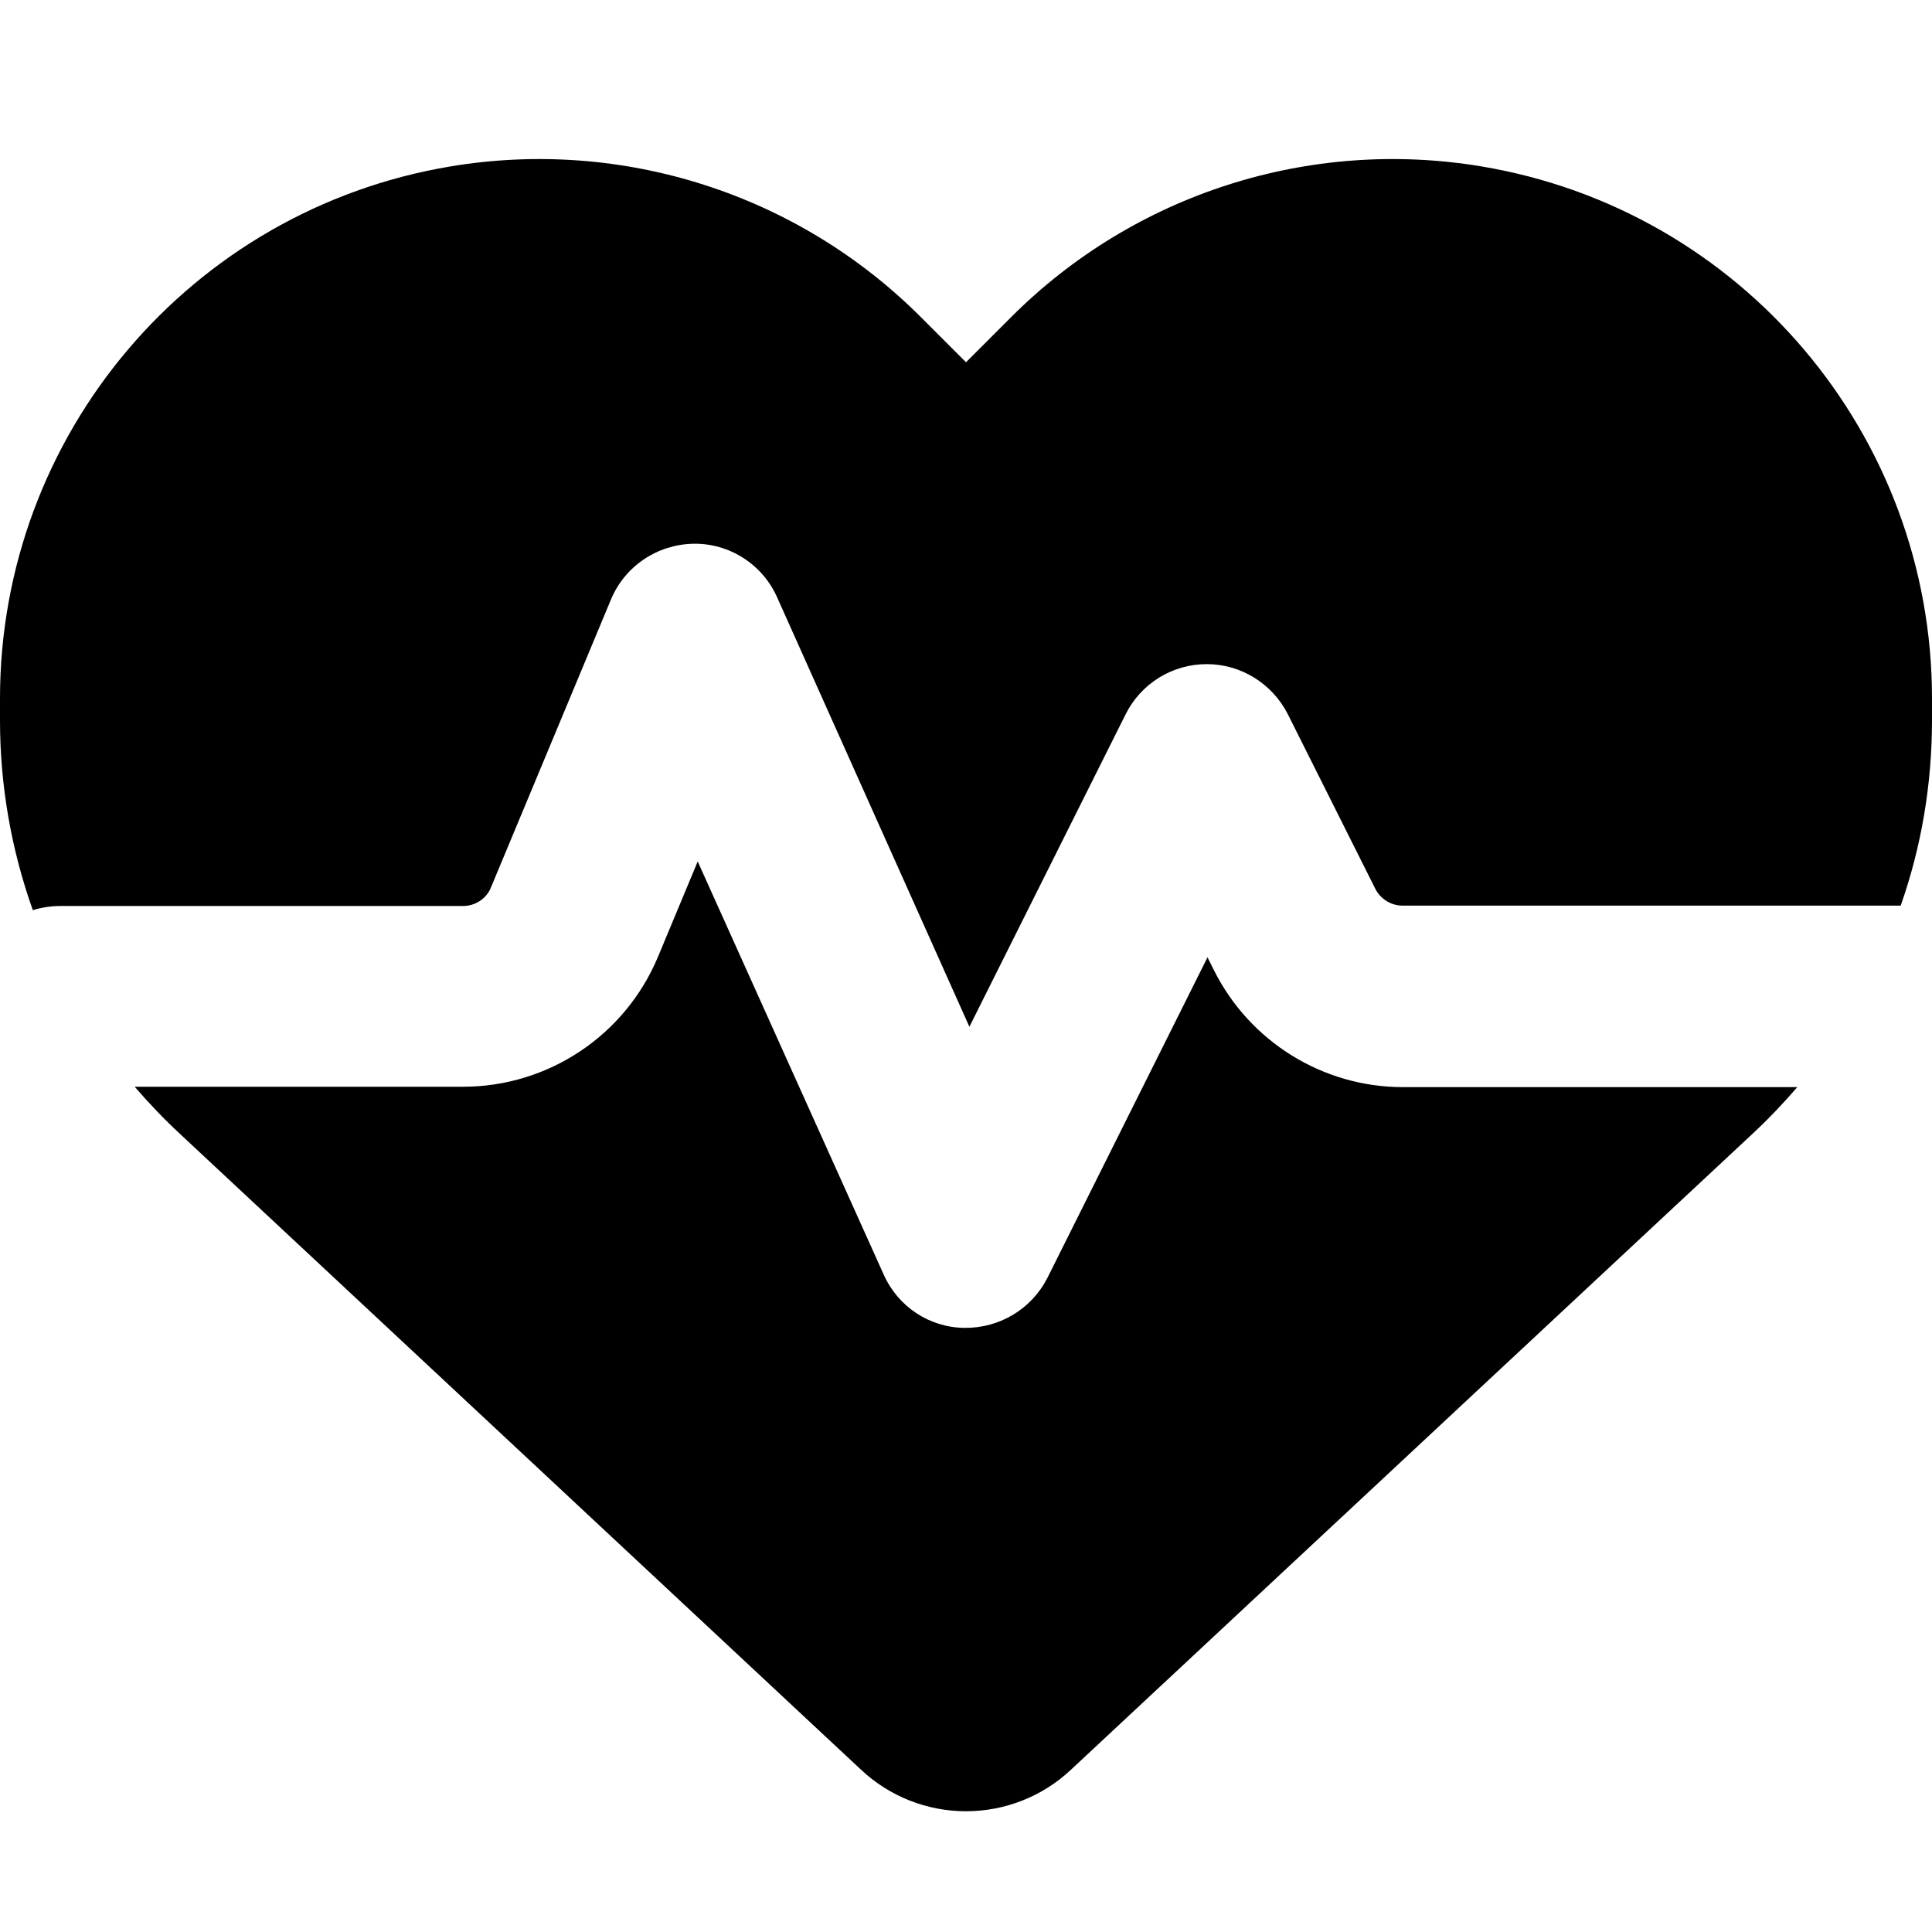
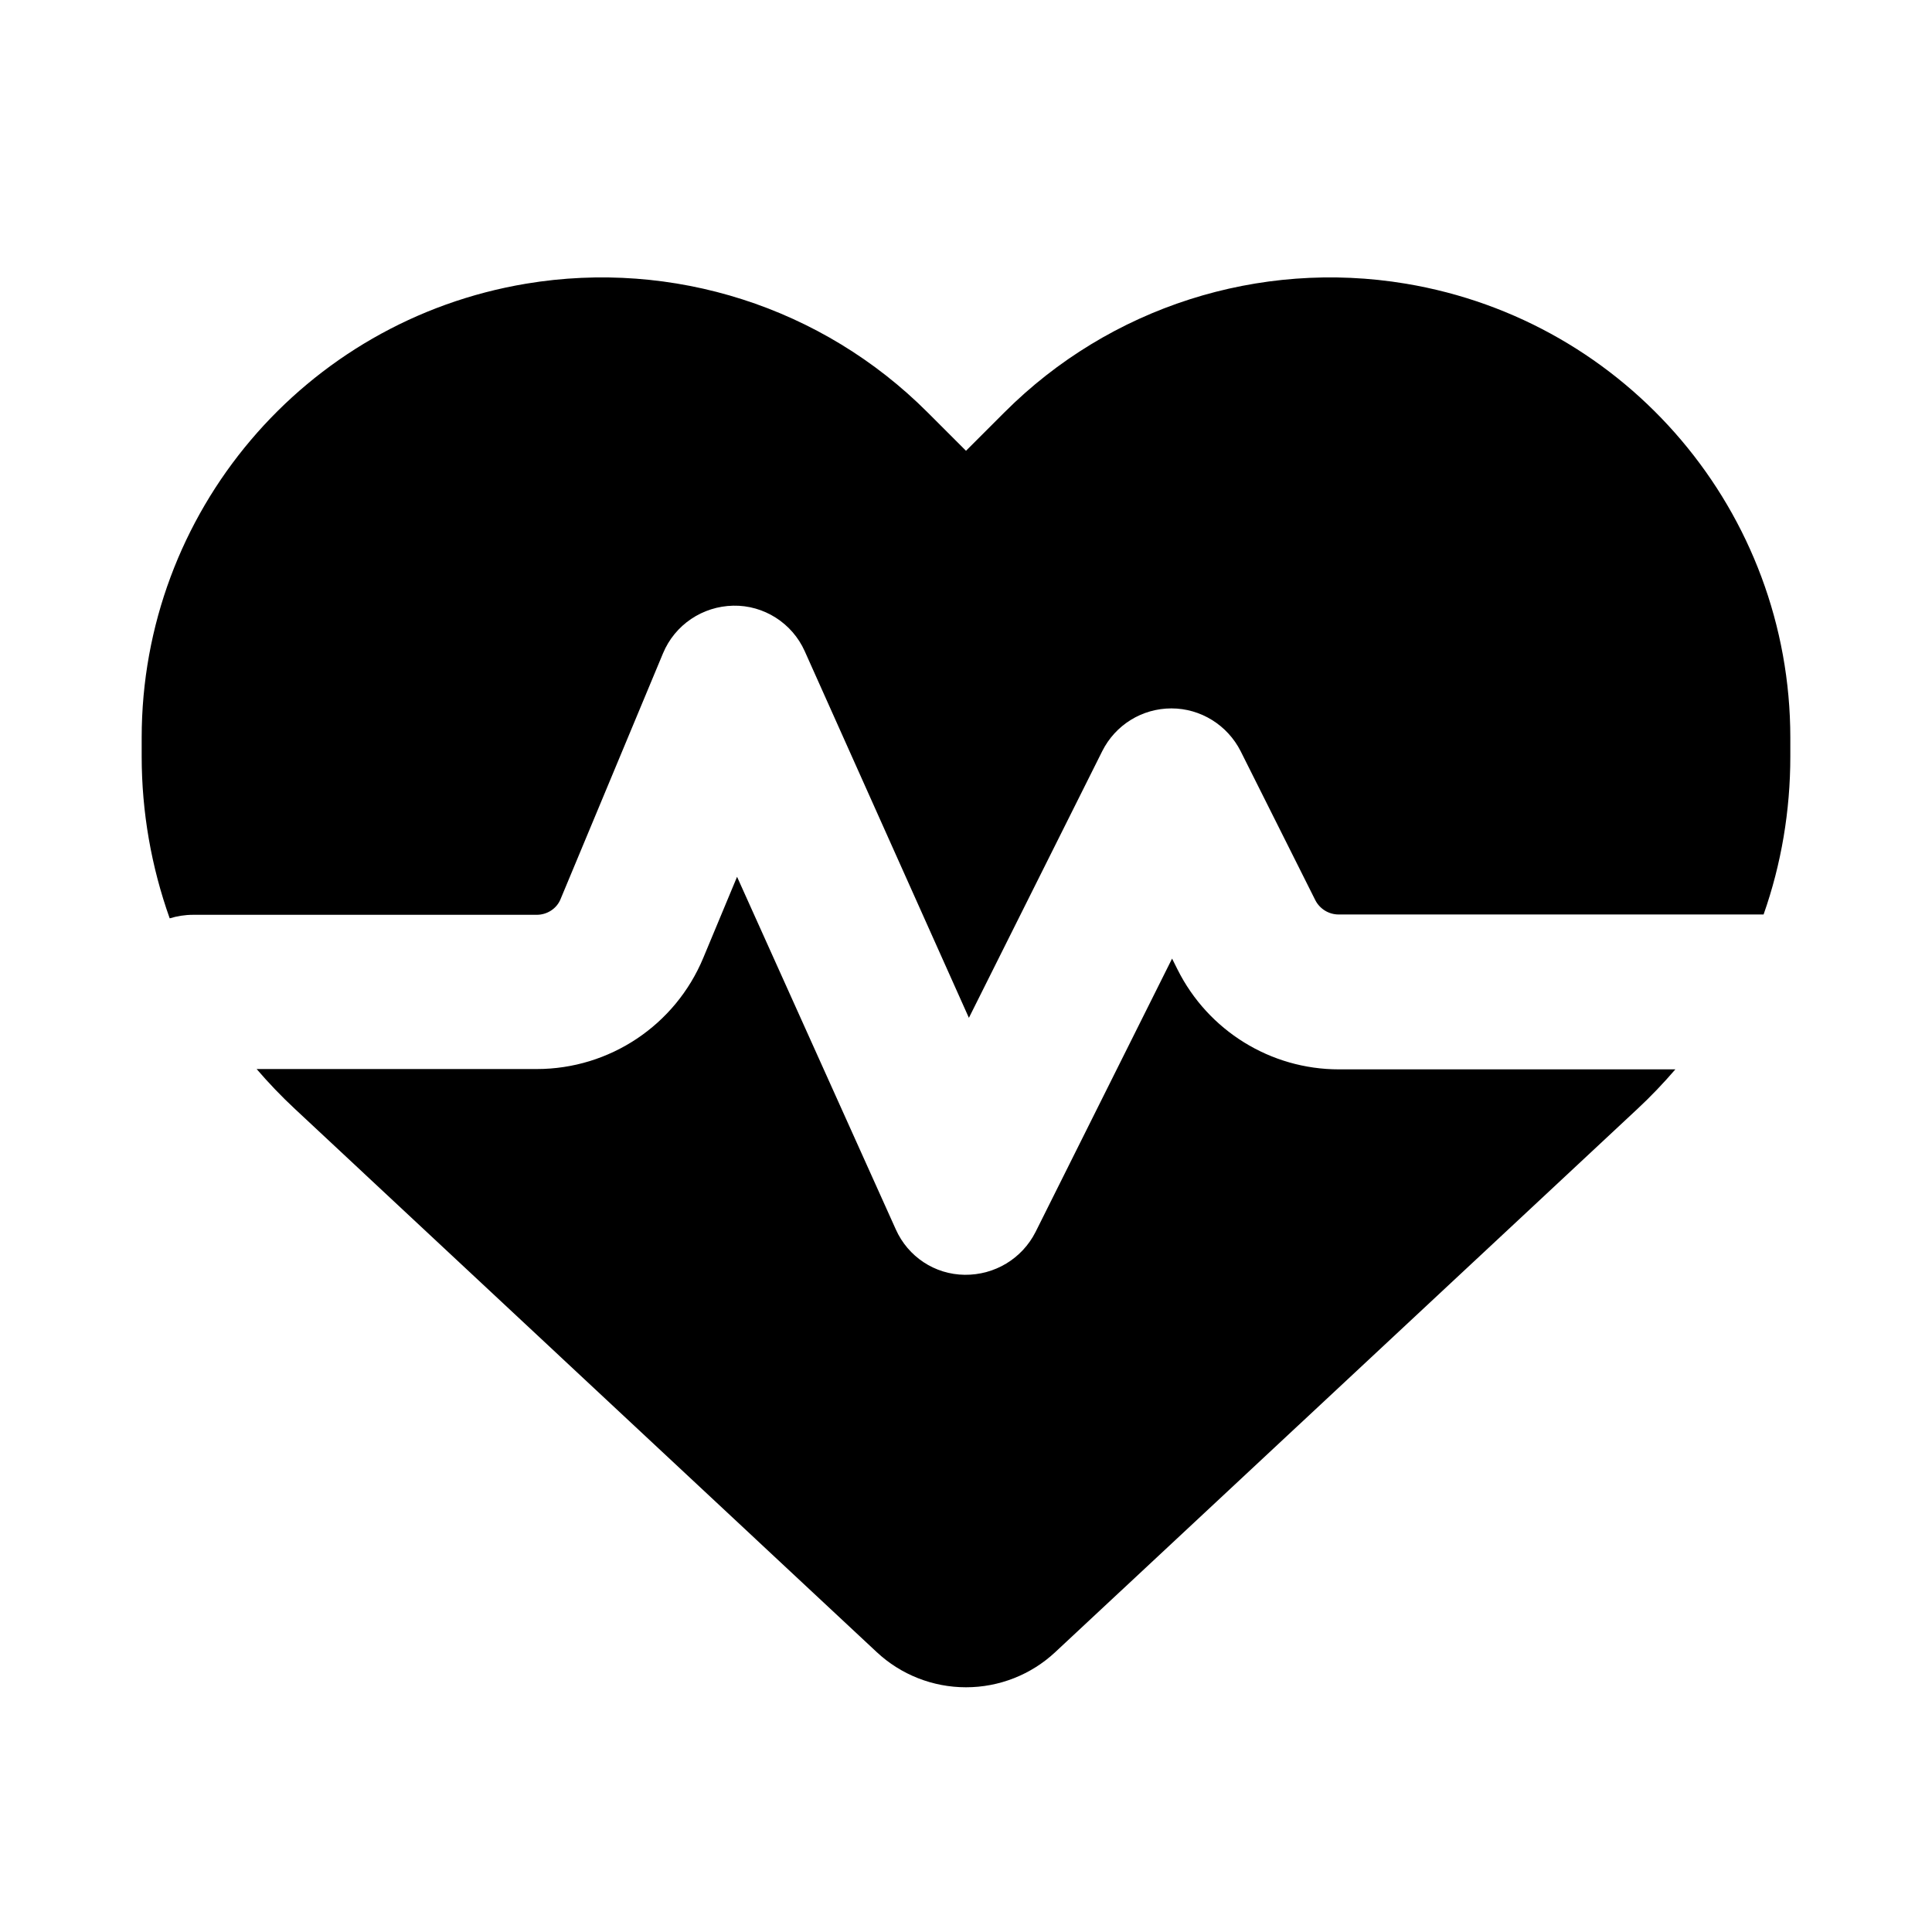
- <svg xmlns="http://www.w3.org/2000/svg" viewBox="0 0 512 512">
-   <path d="M228.3 469.1L47.6 300.4c-4.2-3.9-8.2-8.1-11.9-12.4h87c22.6 0 43-13.6 51.7-34.5l10.5-25.2 49.3 109.5c3.8 8.5 12.1 14 21.4 14.1s17.8-5 22-13.3L320 253.7l1.7 3.4c9.5 19 28.9 31 50.1 31H476.3c-3.7 4.3-7.7 8.5-11.9 12.4L283.7 469.1c-7.5 7-17.4 10.9-27.7 10.9s-20.2-3.9-27.7-10.9zM503.7 240h-132c-3 0-5.8-1.7-7.2-4.4l-23.2-46.3c-4.1-8.1-12.4-13.3-21.5-13.3s-17.4 5.1-21.5 13.3l-41.4 82.8L205.9 158.2c-3.9-8.7-12.7-14.3-22.2-14.1s-18.1 5.9-21.8 14.8l-31.8 76.3c-1.2 3-4.2 4.9-7.4 4.9H16c-2.6 0-5 .4-7.3 1.1C3 225.2 0 208.2 0 190.9v-5.8c0-69.9 50.5-129.5 119.4-141C165 36.5 211.4 51.4 244 84l12 12 12-12c32.6-32.6 79-47.5 124.6-39.9C461.5 55.6 512 115.2 512 185.1v5.8c0 16.9-2.8 33.5-8.3 49.1z" />
+ <svg xmlns="http://www.w3.org/2000/svg" version="1.1" id="Layer_1" x="0px" y="0px" viewBox="0 0 600 600" style="enable-background:new 0 0 600 600;" xml:space="preserve">
+   <path d="M272.3,513.1L91.6,344.4c-4.2-3.9-8.2-8.1-11.9-12.4h87c22.6,0,43-13.6,51.7-34.5l10.5-25.2l49.3,109.5  c3.8,8.5,12.1,14,21.4,14.1s17.8-5,22-13.3l42.4-84.9l1.7,3.4c9.5,19,28.9,31,50.1,31h104.5c-3.7,4.3-7.7,8.5-11.9,12.4L327.7,513.1  c-7.5,7-17.4,10.9-27.7,10.9S279.8,520.1,272.3,513.1z M547.7,284h-132c-3,0-5.8-1.7-7.2-4.4l-23.2-46.3  c-4.1-8.1-12.4-13.3-21.5-13.3s-17.4,5.1-21.5,13.3l-41.4,82.8l-51-113.9c-3.9-8.7-12.7-14.3-22.2-14.1s-18.1,5.9-21.8,14.8  l-31.8,76.3c-1.2,3-4.2,4.9-7.4,4.9H60c-2.6,0-5,0.4-7.3,1.1c-5.7-16-8.7-33-8.7-50.3v-5.8c0-69.9,50.5-129.5,119.4-141  c45.6-7.6,92,7.3,124.6,39.9l12,12l12-12c32.6-32.6,79-47.5,124.6-39.9c68.9,11.5,119.4,71.1,119.4,141v5.8  C556,251.8,553.2,268.4,547.7,284z" />
</svg>
